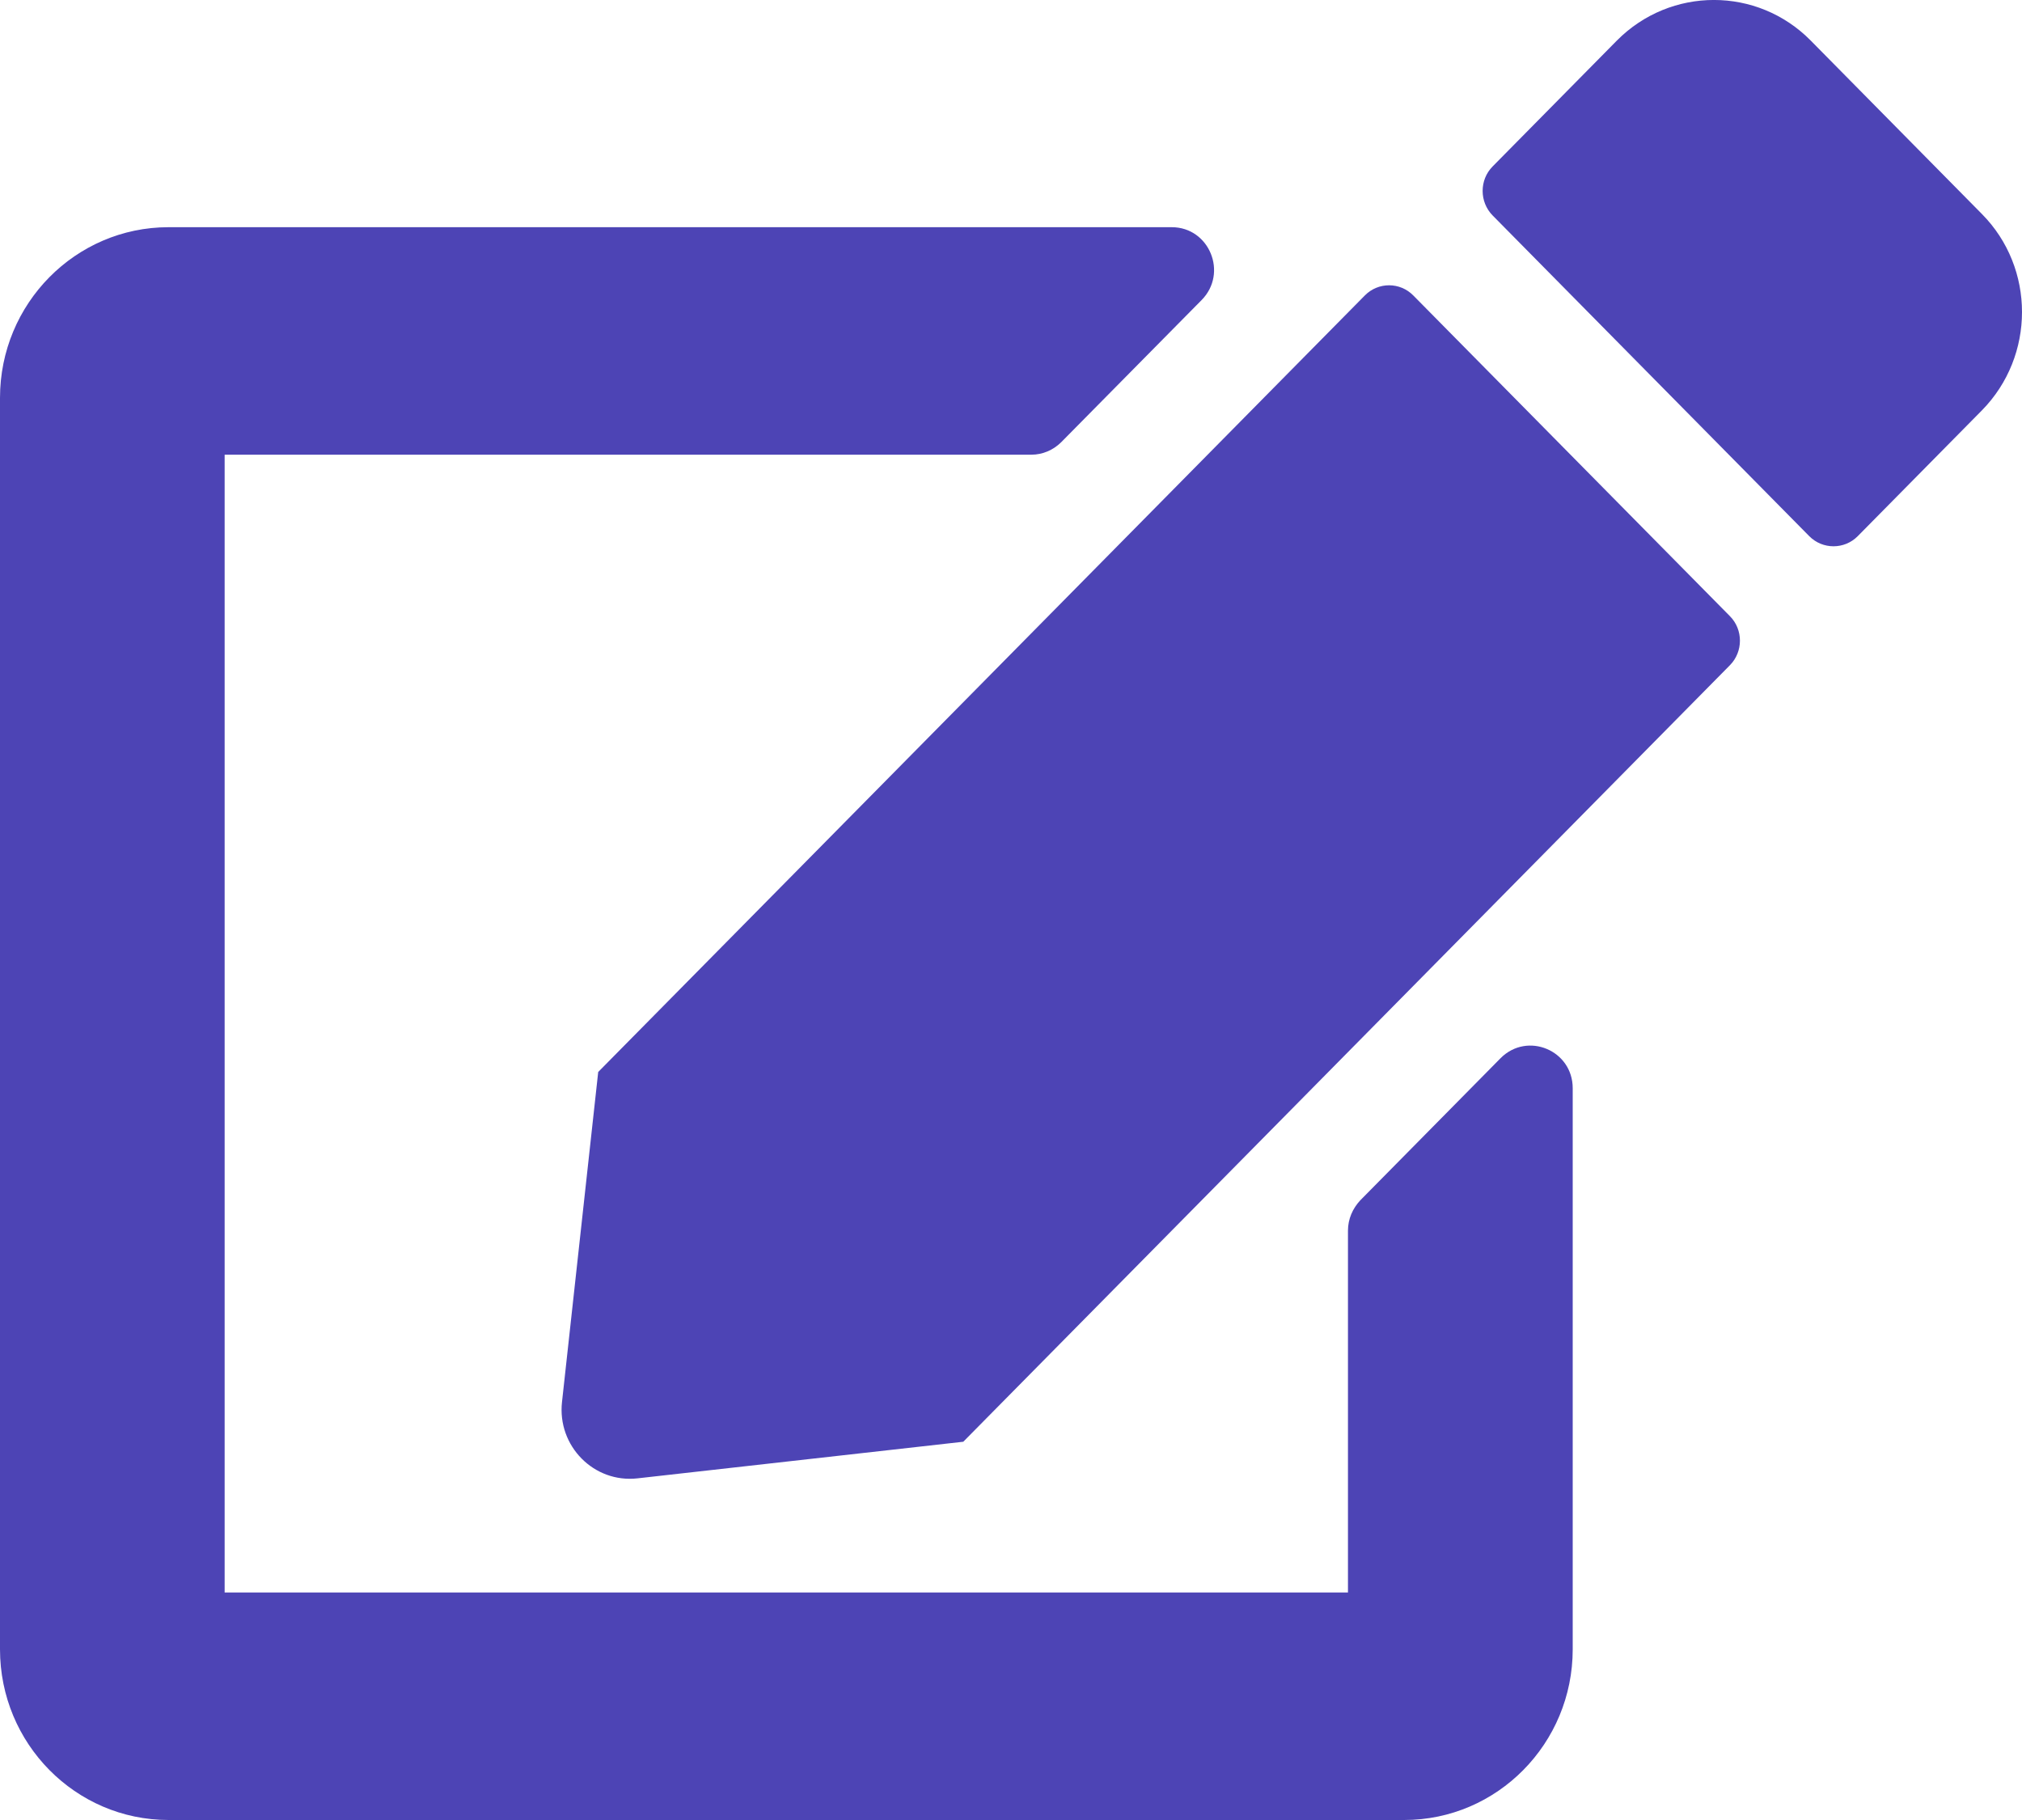
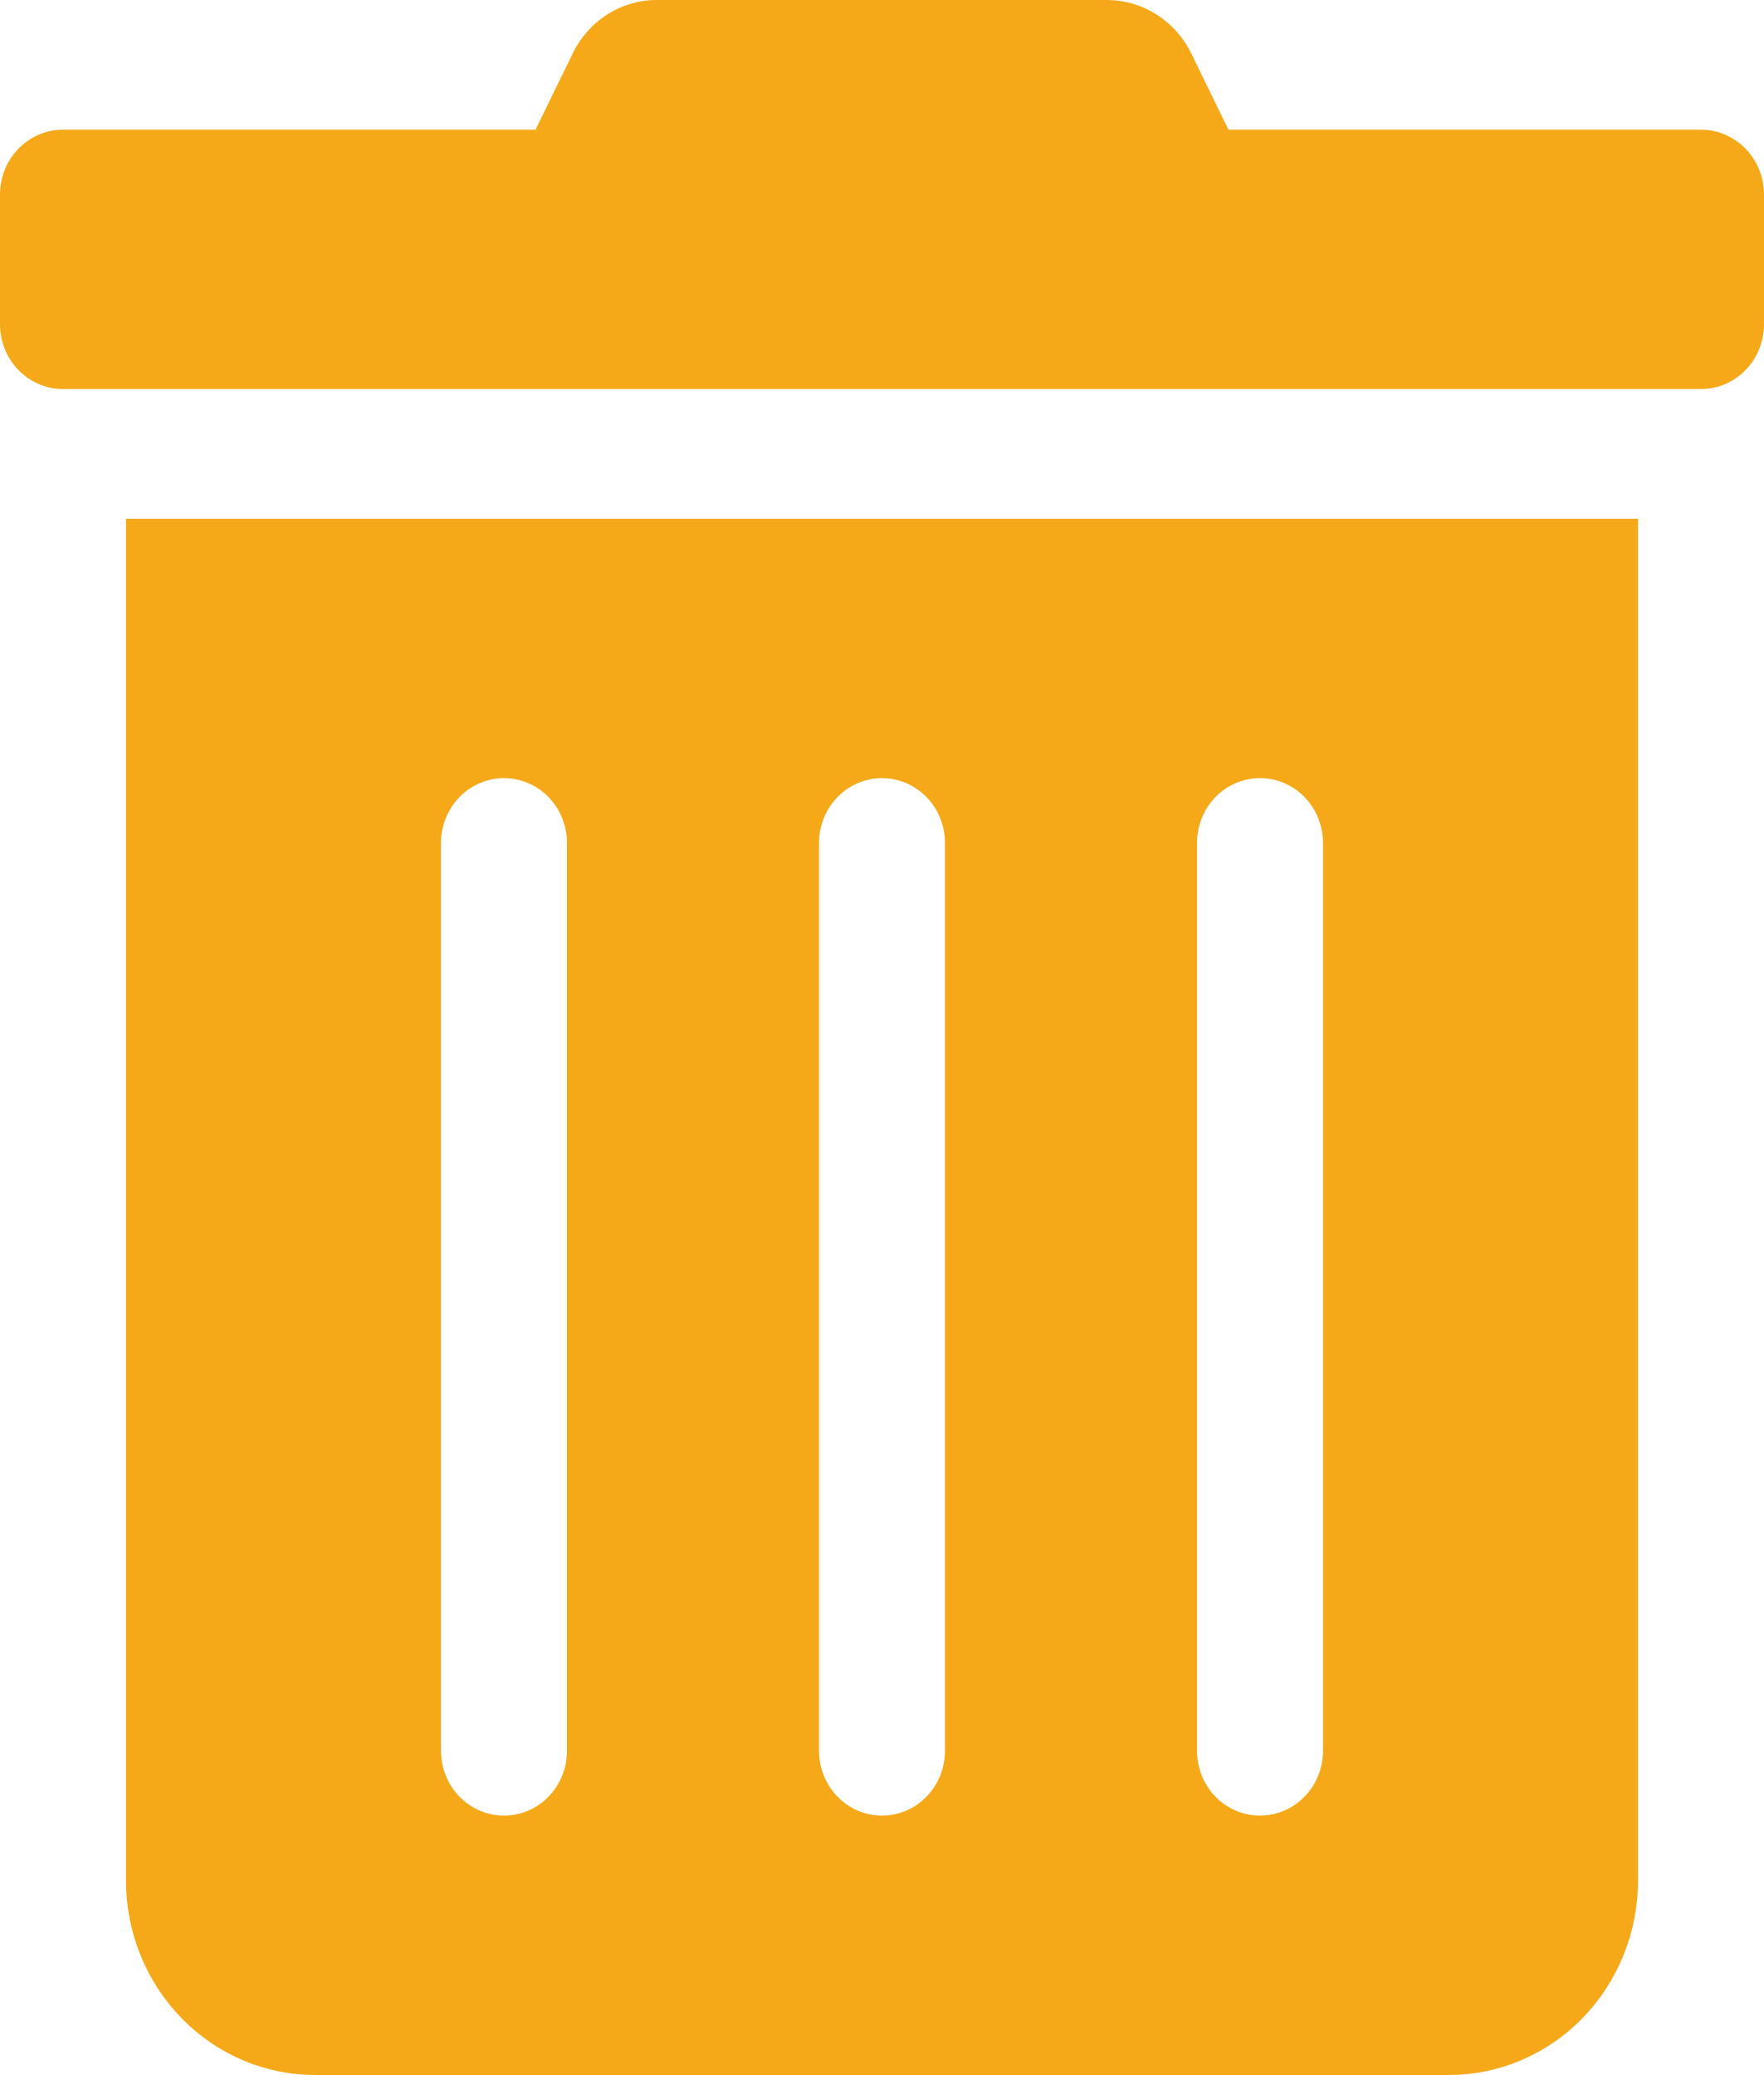
- <svg xmlns="http://www.w3.org/2000/svg" width="20" height="18" viewBox="0 0 20 18" fill="none">
-   <path d="M13.979 2.922L17.111 6.094C17.243 6.227 17.243 6.445 17.111 6.579L9.528 14.259L6.306 14.621C5.875 14.67 5.51 14.301 5.559 13.865L5.917 10.602L13.5 2.922C13.632 2.788 13.847 2.788 13.979 2.922ZM19.604 2.117L17.91 0.401C17.382 -0.134 16.524 -0.134 15.993 0.401L14.764 1.646C14.632 1.779 14.632 1.997 14.764 2.131L17.896 5.303C18.028 5.436 18.243 5.436 18.375 5.303L19.604 4.058C20.132 3.52 20.132 2.651 19.604 2.117ZM13.333 12.17V15.75H2.222V4.497H10.201C10.312 4.497 10.417 4.452 10.496 4.374L11.885 2.968C12.149 2.701 11.962 2.247 11.59 2.247H1.667C0.747 2.247 0 3.003 0 3.935V16.312C0 17.244 0.747 18 1.667 18H13.889C14.809 18 15.556 17.244 15.556 16.312V10.763C15.556 10.387 15.108 10.201 14.844 10.464L13.455 11.871C13.379 11.952 13.333 12.057 13.333 12.17Z" fill="#4D44B5" />
+ <svg xmlns="http://www.w3.org/2000/svg" width="17" height="20" viewBox="0 0 17 20" fill="none">
+   <path d="M1.214 18.125C1.214 18.622 1.406 19.099 1.748 19.451C2.089 19.802 2.553 20 3.036 20H13.964C14.447 20 14.911 19.802 15.252 19.451C15.594 19.099 15.786 18.622 15.786 18.125V5H1.214V18.125ZM11.536 8.125C11.536 7.959 11.6 7.8 11.713 7.683C11.827 7.566 11.982 7.5 12.143 7.5C12.304 7.5 12.458 7.566 12.572 7.683C12.686 7.8 12.75 7.959 12.75 8.125V16.875C12.75 17.041 12.686 17.2 12.572 17.317C12.458 17.434 12.304 17.5 12.143 17.5C11.982 17.5 11.827 17.434 11.713 17.317C11.6 17.2 11.536 17.041 11.536 16.875V8.125ZM7.893 8.125C7.893 7.959 7.957 7.8 8.071 7.683C8.185 7.566 8.339 7.5 8.5 7.5C8.661 7.5 8.815 7.566 8.929 7.683C9.043 7.8 9.107 7.959 9.107 8.125V16.875C9.107 17.041 9.043 17.2 8.929 17.317C8.815 17.434 8.661 17.5 8.5 17.5C8.339 17.5 8.185 17.434 8.071 17.317C7.957 17.2 7.893 17.041 7.893 16.875V8.125ZM4.25 8.125C4.25 7.959 4.314 7.8 4.428 7.683C4.542 7.566 4.696 7.5 4.857 7.5C5.018 7.5 5.173 7.566 5.286 7.683C5.4 7.8 5.464 7.959 5.464 8.125V16.875C5.464 17.041 5.4 17.2 5.286 17.317C5.173 17.434 5.018 17.5 4.857 17.5C4.696 17.5 4.542 17.434 4.428 17.317C4.314 17.2 4.25 17.041 4.25 16.875V8.125ZM16.393 1.25H11.839L11.483 0.52C11.407 0.363 11.291 0.232 11.146 0.14C11.002 0.048 10.836 -0 10.667 6.84872e-06H6.329C6.16 -0.001 5.995 0.048 5.851 0.14C5.707 0.231 5.592 0.363 5.517 0.52L5.161 1.25H0.607C0.446 1.25 0.292 1.316 0.178 1.433C0.064 1.55 0 1.709 0 1.875L0 3.125C0 3.291 0.064 3.45 0.178 3.567C0.292 3.684 0.446 3.75 0.607 3.75H16.393C16.554 3.75 16.708 3.684 16.822 3.567C16.936 3.45 17 3.291 17 3.125V1.875C17 1.709 16.936 1.55 16.822 1.433C16.708 1.316 16.554 1.25 16.393 1.25Z" fill="#F5A918" />
</svg>
